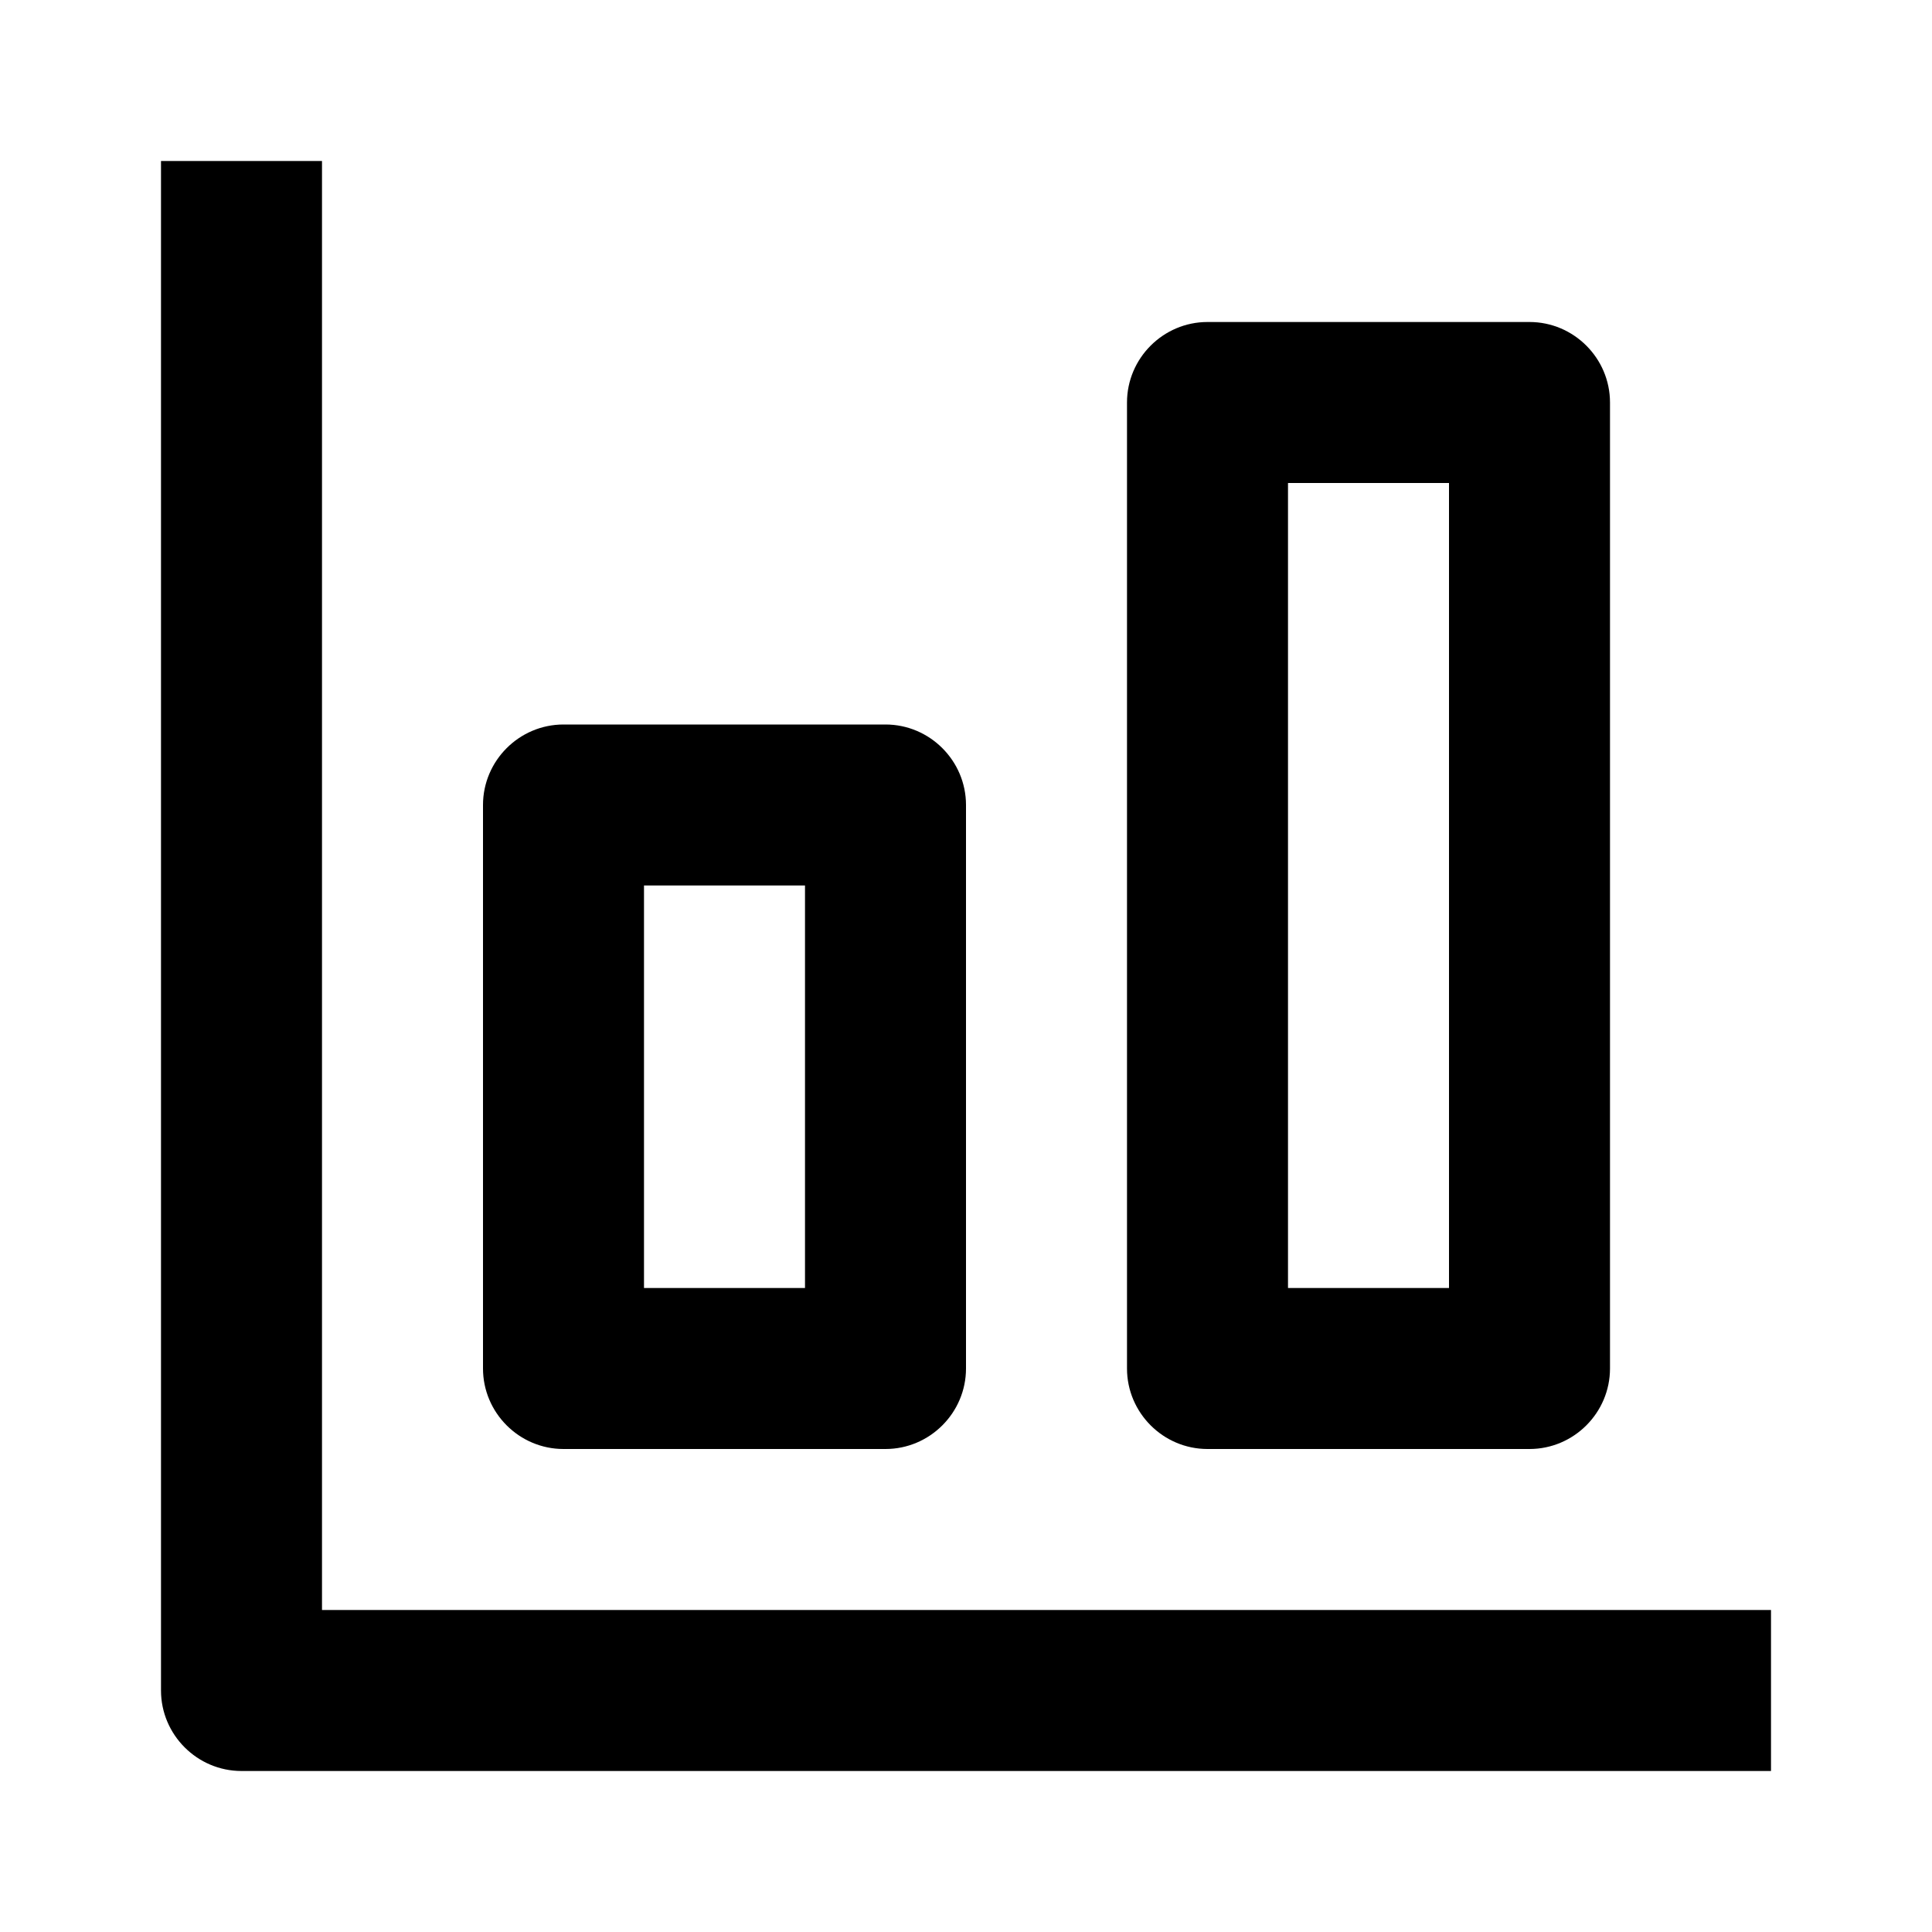
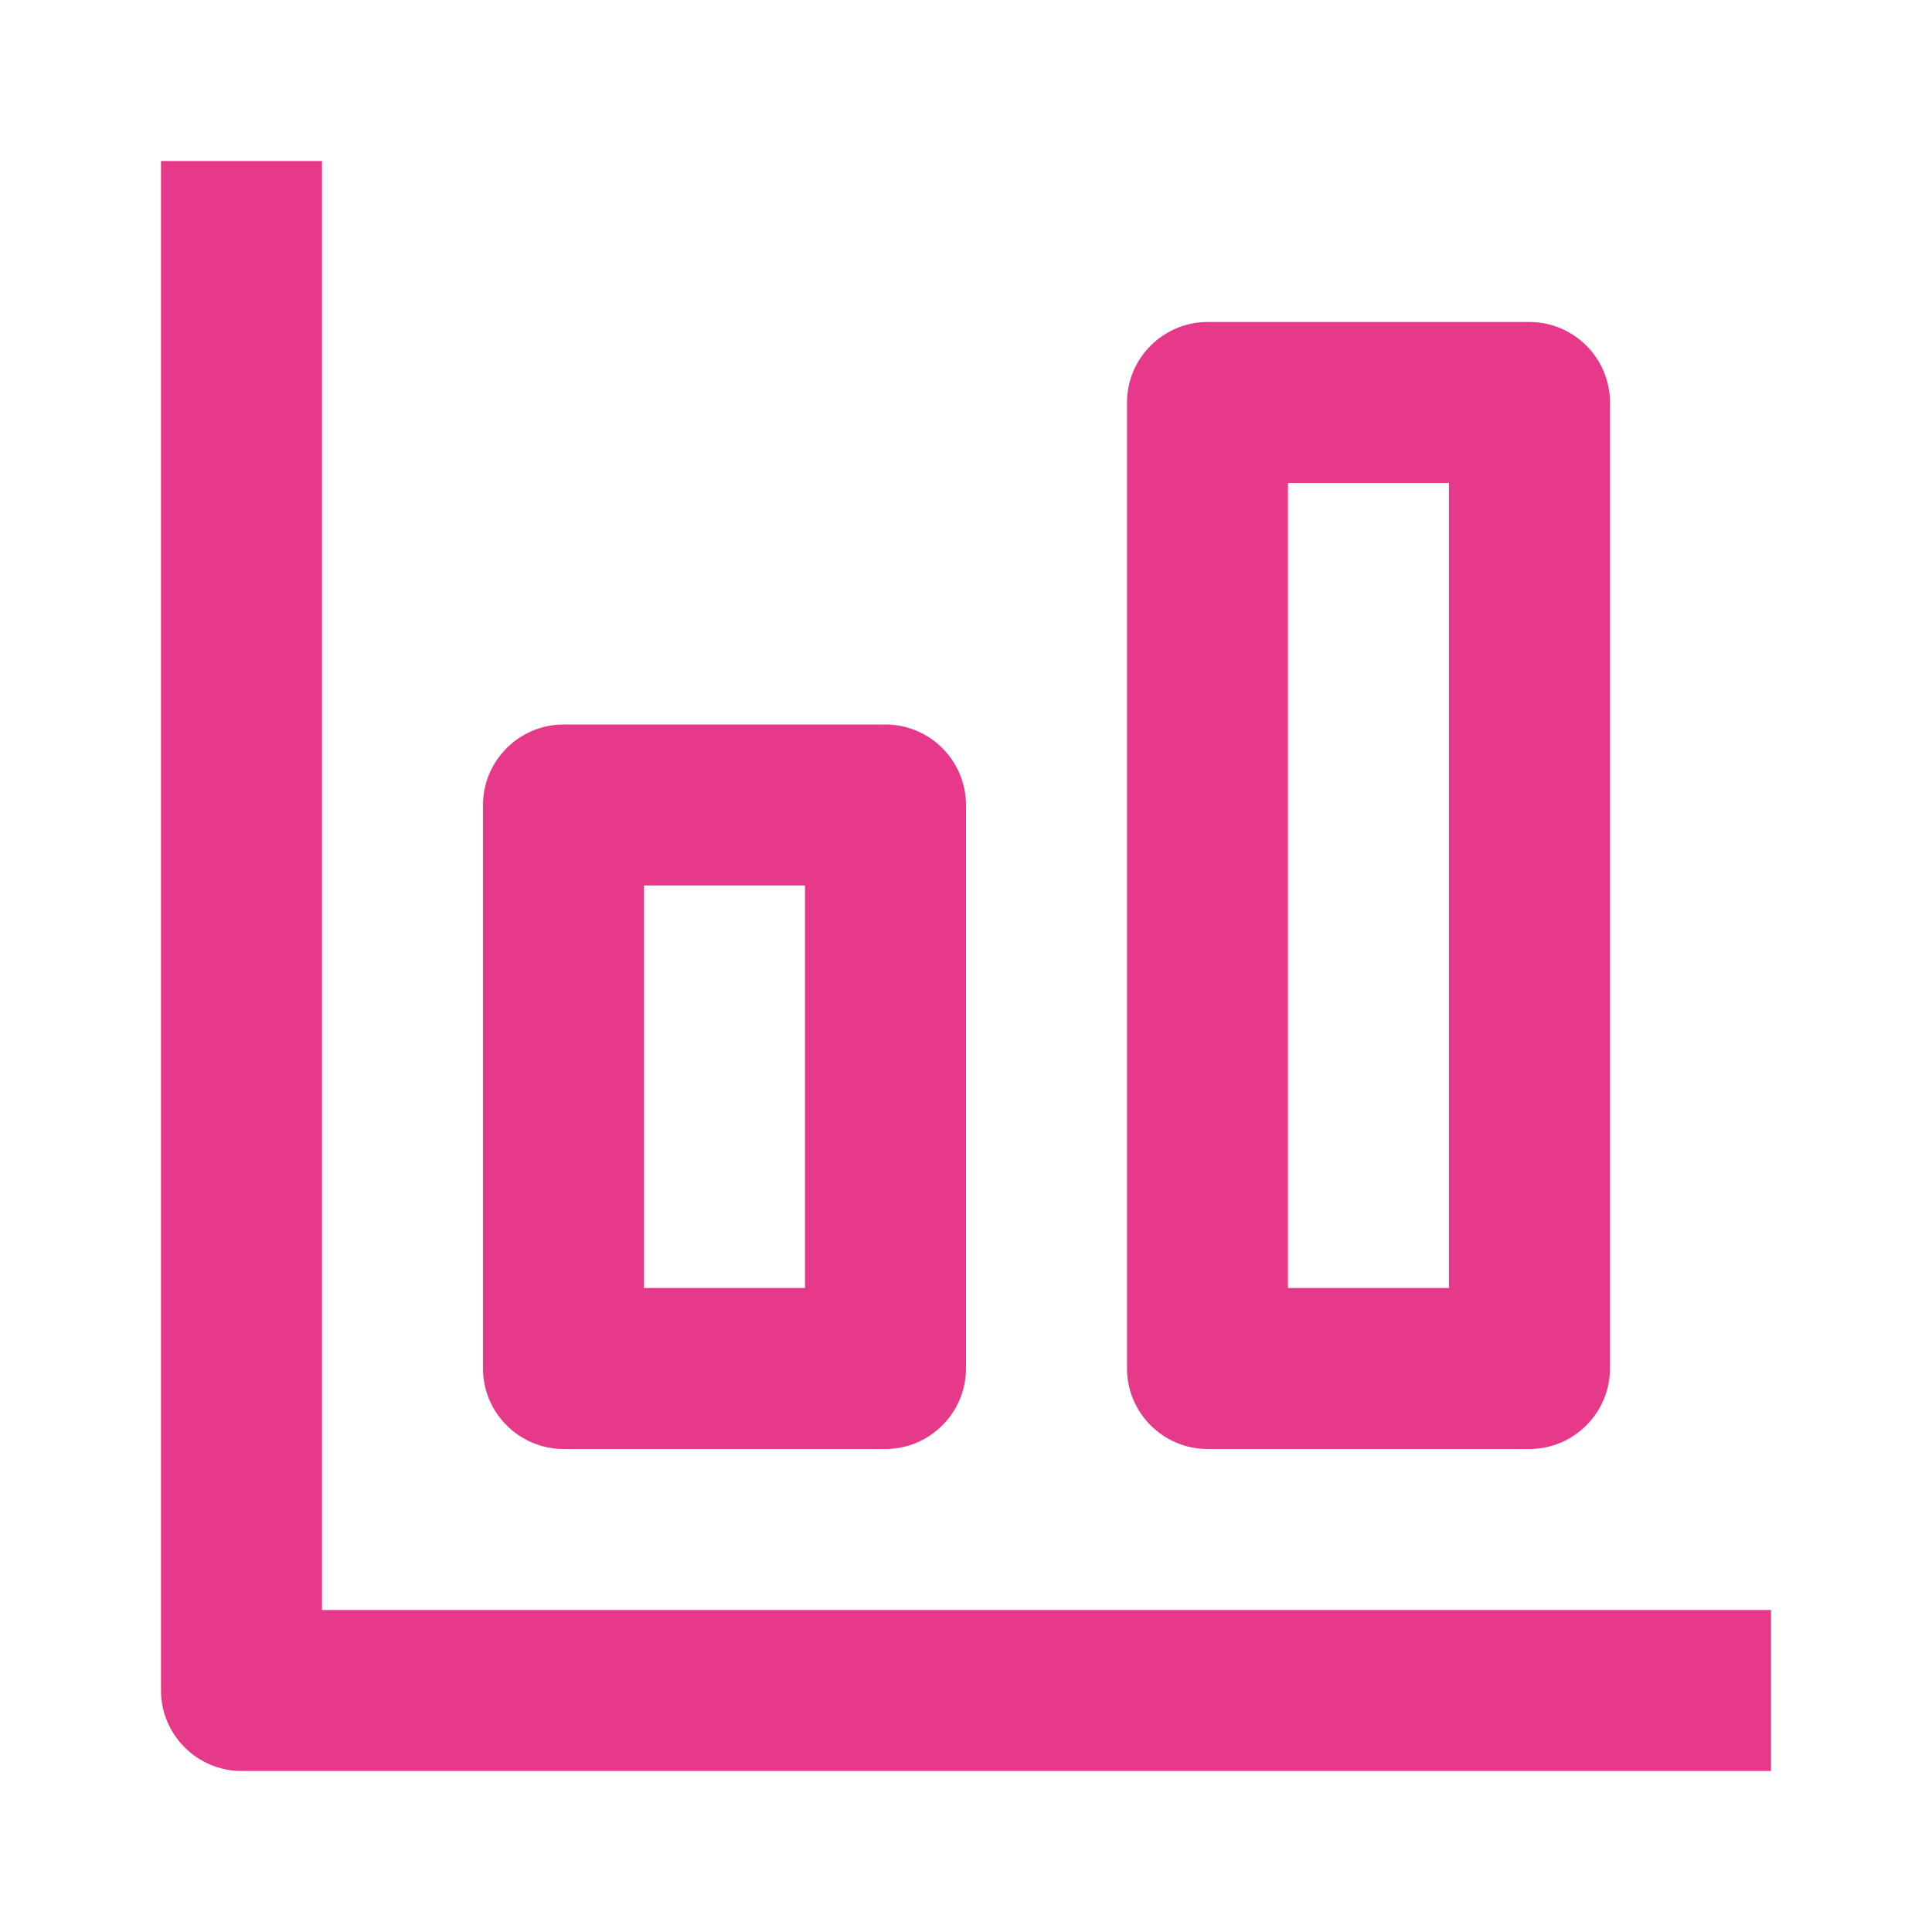
<svg xmlns="http://www.w3.org/2000/svg" width="24" height="24" viewBox="0 0 24 24" fill="none">
-   <path d="M4 2H2V21C2 21.55 2.45 22 3 22H22V20H4V2Z" fill="black" />
-   <path d="M19 18C19.55 18 20 17.55 20 17V5C20 4.45 19.55 4 19 4H15C14.45 4 14 4.45 14 5V17C14 17.55 14.45 18 15 18H19ZM16 6H18V16H16V6ZM11 18C11.55 18 12 17.55 12 17V10C12 9.45 11.55 9 11 9H7C6.45 9 6 9.45 6 10V17C6 17.55 6.45 18 7 18H11ZM8 11H10V16H8V11Z" fill="black" />
+   <path d="M4 2H2V21C2 21.55 2.45 22 3 22H22V20H4V2Z" fill="#E73989" />
+   <path d="M19 18C19.55 18 20 17.55 20 17V5C20 4.45 19.55 4 19 4H15C14.45 4 14 4.45 14 5V17C14 17.55 14.45 18 15 18H19ZM16 6H18V16H16V6ZM11 18C11.55 18 12 17.55 12 17V10C12 9.45 11.55 9 11 9H7C6.45 9 6 9.45 6 10V17C6 17.55 6.45 18 7 18H11ZM8 11H10V16H8V11Z" fill="#E73989" />
</svg>
